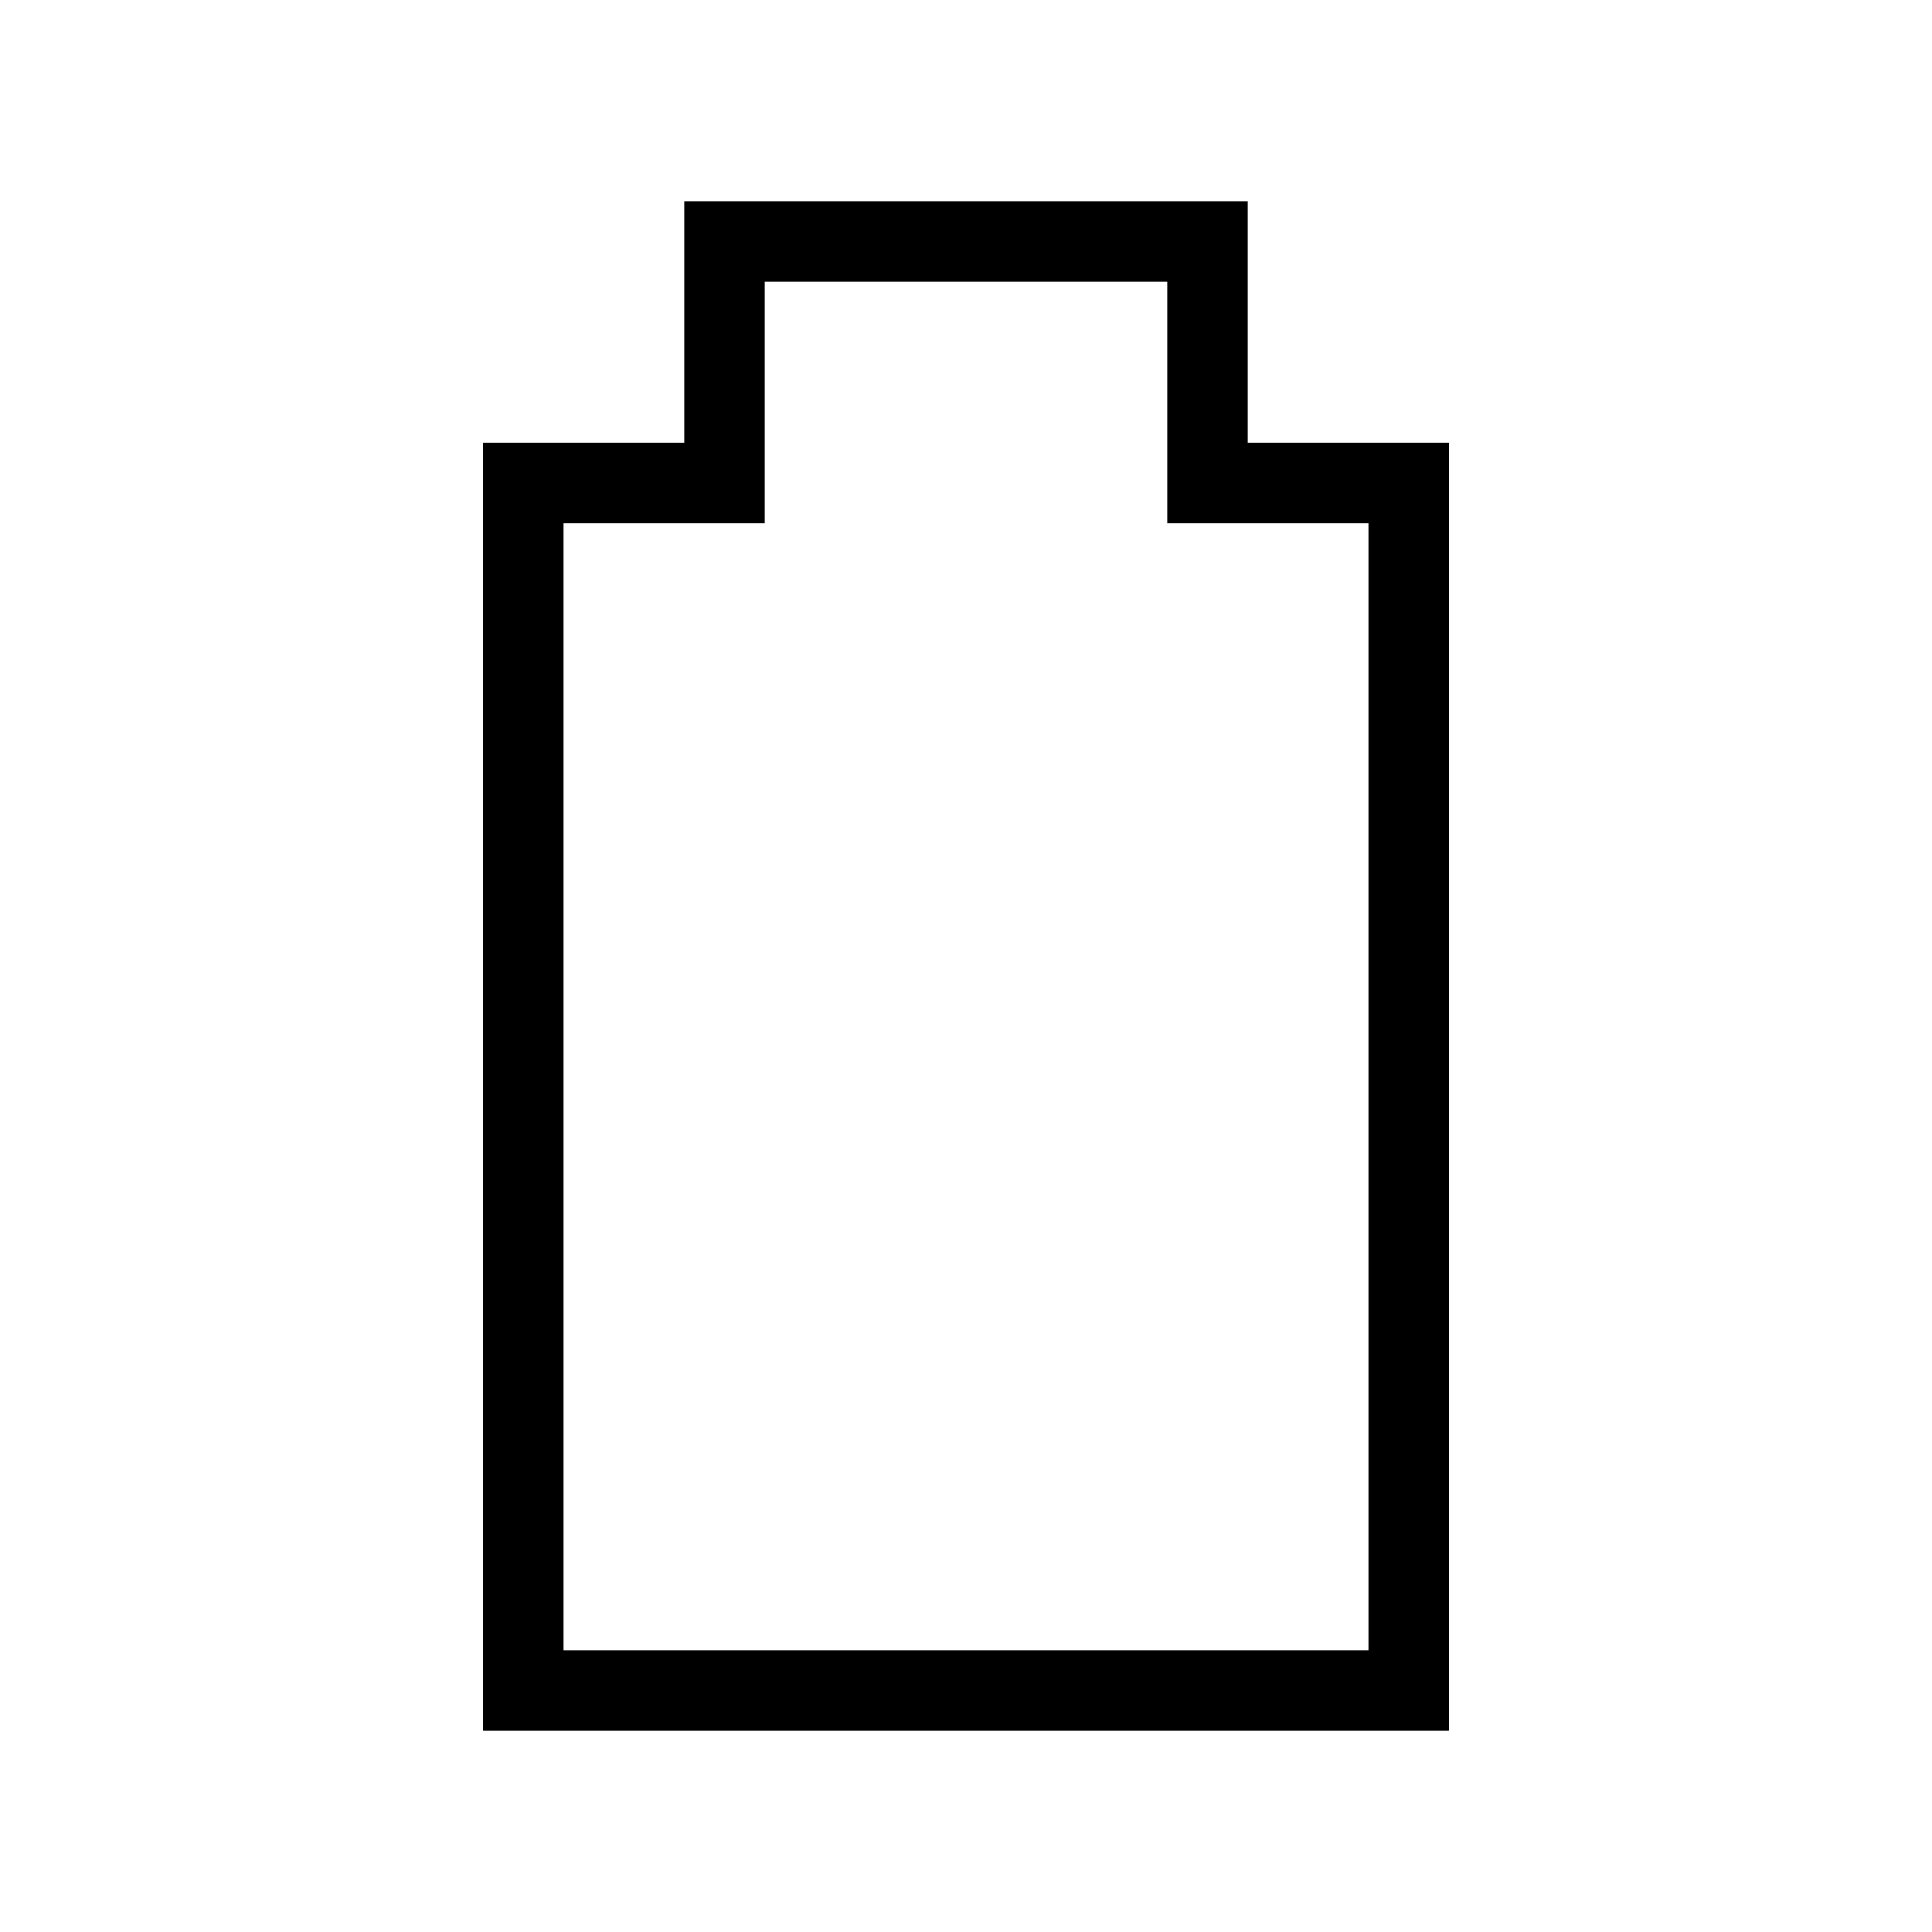
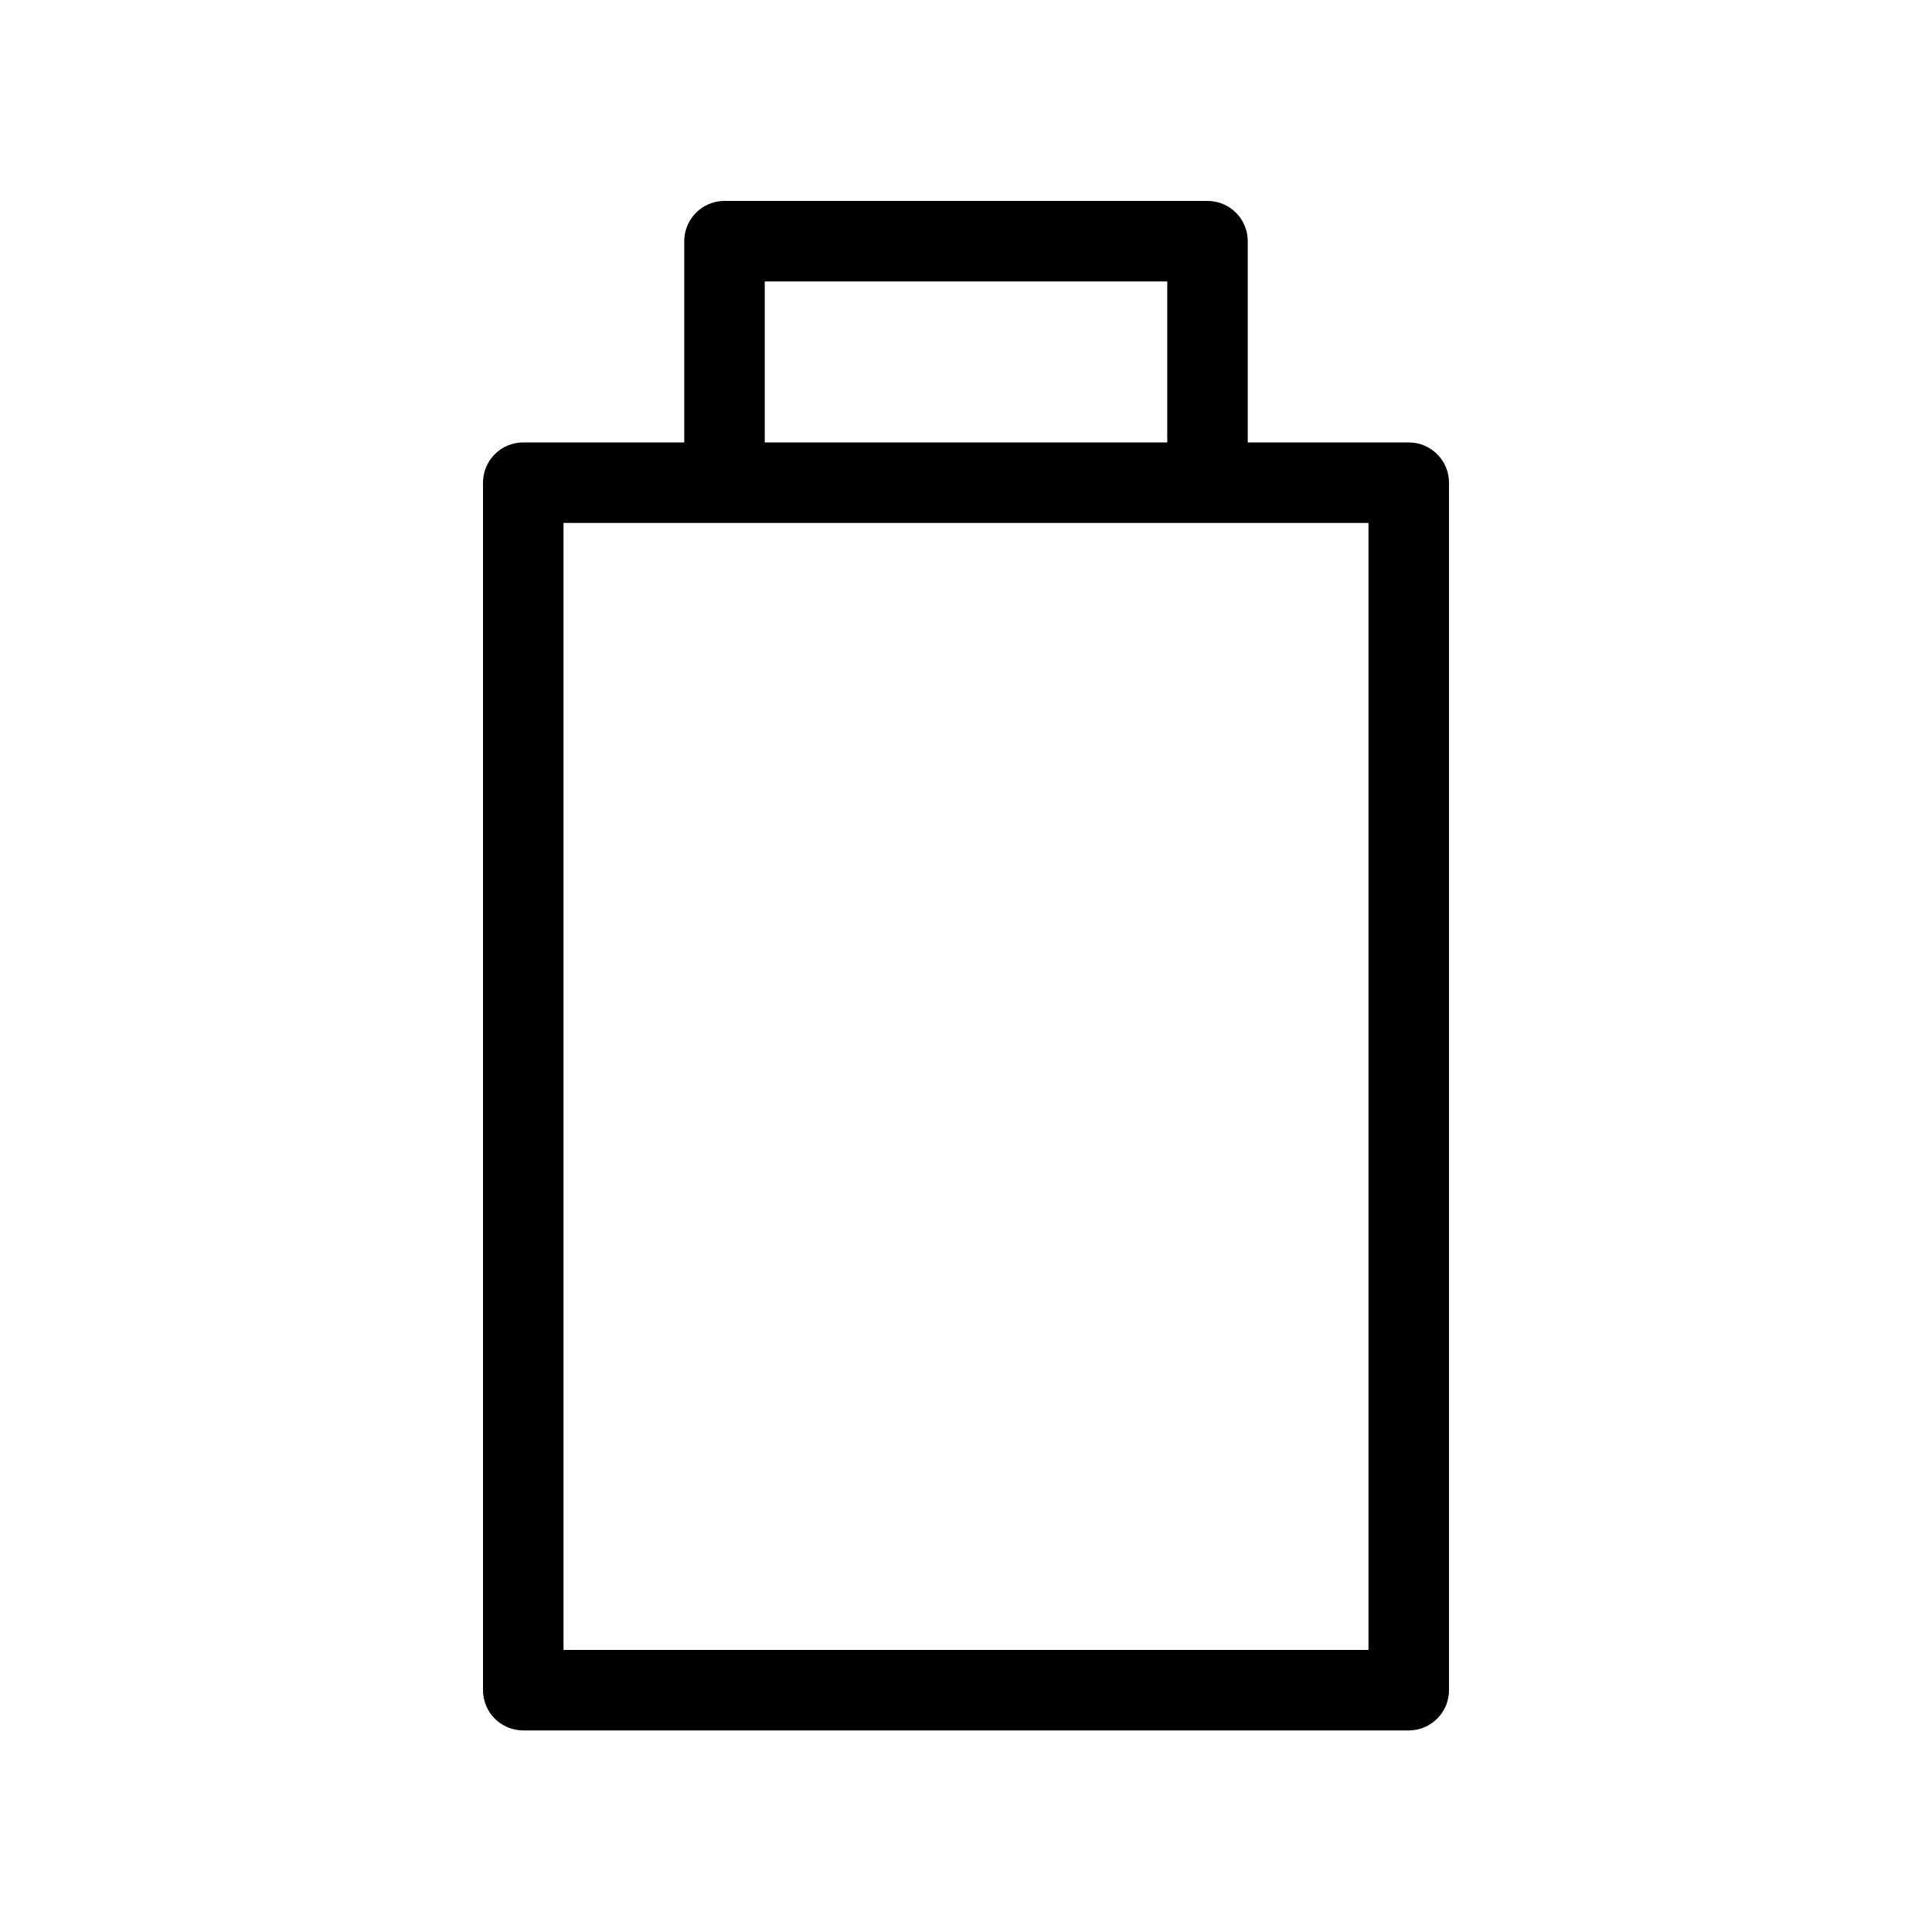
- <svg xmlns="http://www.w3.org/2000/svg" height="48" width="48" viewBox="0 0 48 48">
-   <path d="M0,0H48V48H0Z" transform="translate(0 0)" style="fill: none" />
-   <path d="M31,11V5H17v6H12V43H36V11Zm3,2V41H14V13h5V7H29v6Z" transform="translate(0 0)" />
+ <svg xmlns="http://www.w3.org/2000/svg" viewBox="0 0 48 48" style="enable-background:new 0 0 48 48" xml:space="preserve">
+   <style>.st1{fill:none;stroke:#6f6;stroke-width:.1;stroke-miterlimit:10}.st5{display:none}</style>
+   <symbol id="Shopicons-Grid" viewBox="-22.745 -34.684 48 48">
+     <path d="M25.155 13.216v-47.8h-47.8v47.8h47.8m.1.1h-48v-48h48v48z" style="fill:#6f6" id="XMLID_00000105400654839925421050000018315208264575551887_" />
+     <path id="XMLID_00000024688220513227089890000013085234451001463177_" class="st1" d="M1.255 13.316v-48" />
+     <path id="XMLID_00000102533929669153596810000007734548596057797027_" class="st1" d="M25.255-10.684h-48" />
+     <path id="XMLID_00000132059502994885997840000014627399858779583632_" class="st1" d="M25.255-2.684h-48" />
+     <path id="XMLID_00000057831610967033900710000015474808596887659698_" class="st1" d="M25.255-18.684h-48" />
+     <path id="XMLID_00000041992709915725208680000011476046180342736038_" class="st1" d="M9.255-34.684v48" />
+     <path id="XMLID_00000084523091567543825440000011498605845151394457_" class="st1" d="M-6.745-34.684v48" />
+     <path id="XMLID_00000006683429203779327820000011890912226935375787_" class="st1" d="m25.005 13.066-47.5-47.5" />
+     <path id="XMLID_00000005983013323817973470000000555777391571511172_" class="st1" d="m-22.495 13.066 47.5-47.5" />
+     <circle id="XMLID_00000042008922316232439380000006089832895525128326_" transform="rotate(-45.001 1.256 -10.684)" class="st1" cx="1.255" cy="-10.684" r="10" />
+     <circle id="XMLID_00000092442712374267472790000010952607141227911836_" class="st1" cx="1.255" cy="-10.684" r="20" />
+     <path id="XMLID_00000127730152516812894070000014989998871075924378_" class="st1" d="M15.255 7.316h-28c-2.211 0-4-1.791-4-4v-28c0-2.209 1.789-4 4-4h28c2.211 0 4 1.791 4 4v28c0 2.209-1.789 4-4 4z" />
+     <path id="XMLID_00000008842115703775271660000007166610627138159549_" class="st1" d="M17.255 5.316h-32a4 4 0 0 1-4-4v-24a4 4 0 0 1 4-4h32a4 4 0 0 1 4 4v24a4 4 0 0 1-4 4z" />
+     <path id="XMLID_00000134223764381809317900000012496469460916222136_" class="st1" d="M17.255-26.684v32a4 4 0 0 1-4 4h-24a4 4 0 0 1-4-4v-32a4 4 0 0 1 4-4h24a4 4 0 0 1 4 4z" />
+   </symbol>
+   <g id="Your_Icons">
+     <path d="M0 0h48v48H0V0z" style="fill:none" />
+     <path d="M35 10.992h-4v-5a1 1 0 0 0-1-1H18a1 1 0 0 0-1 1v5h-4a1 1 0 0 0-1 1v30a1 1 0 0 0 1 1h22a1 1 0 0 0 1-1v-30a1 1 0 0 0-1-1zm-16-4h10v4H19v-4zm15 34H14v-28h20v28z" />
+   </g>
</svg>
